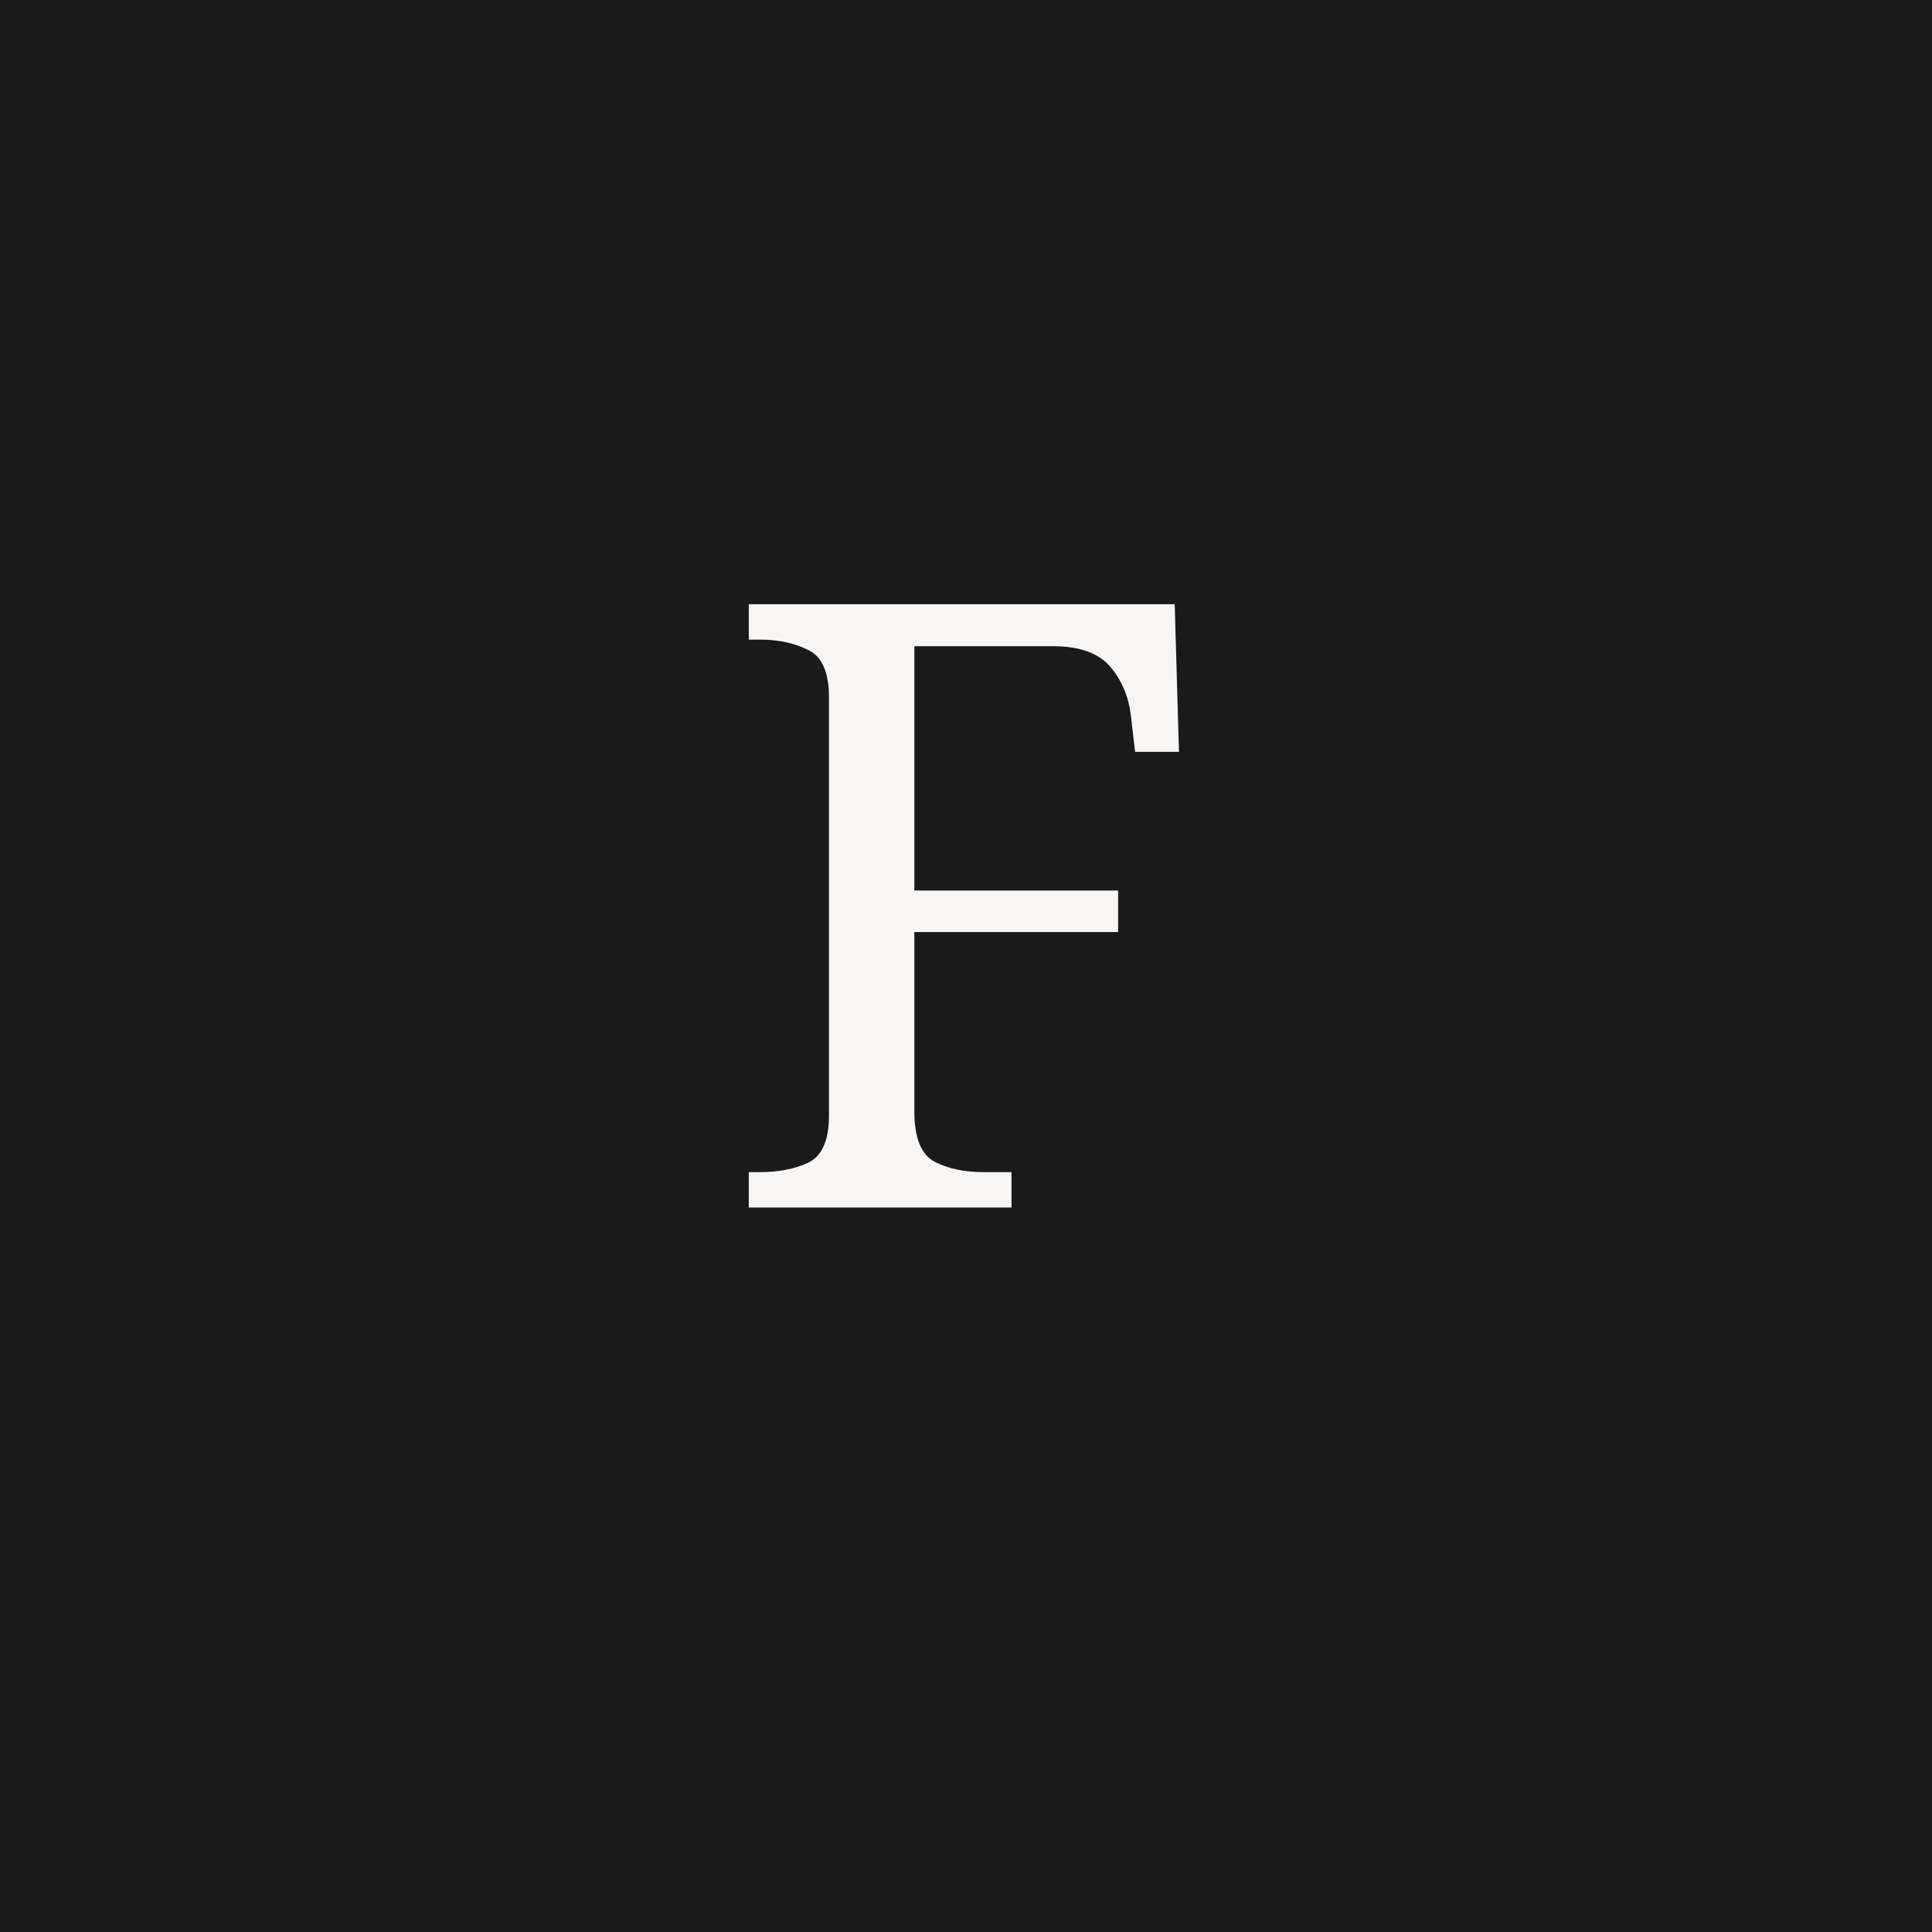
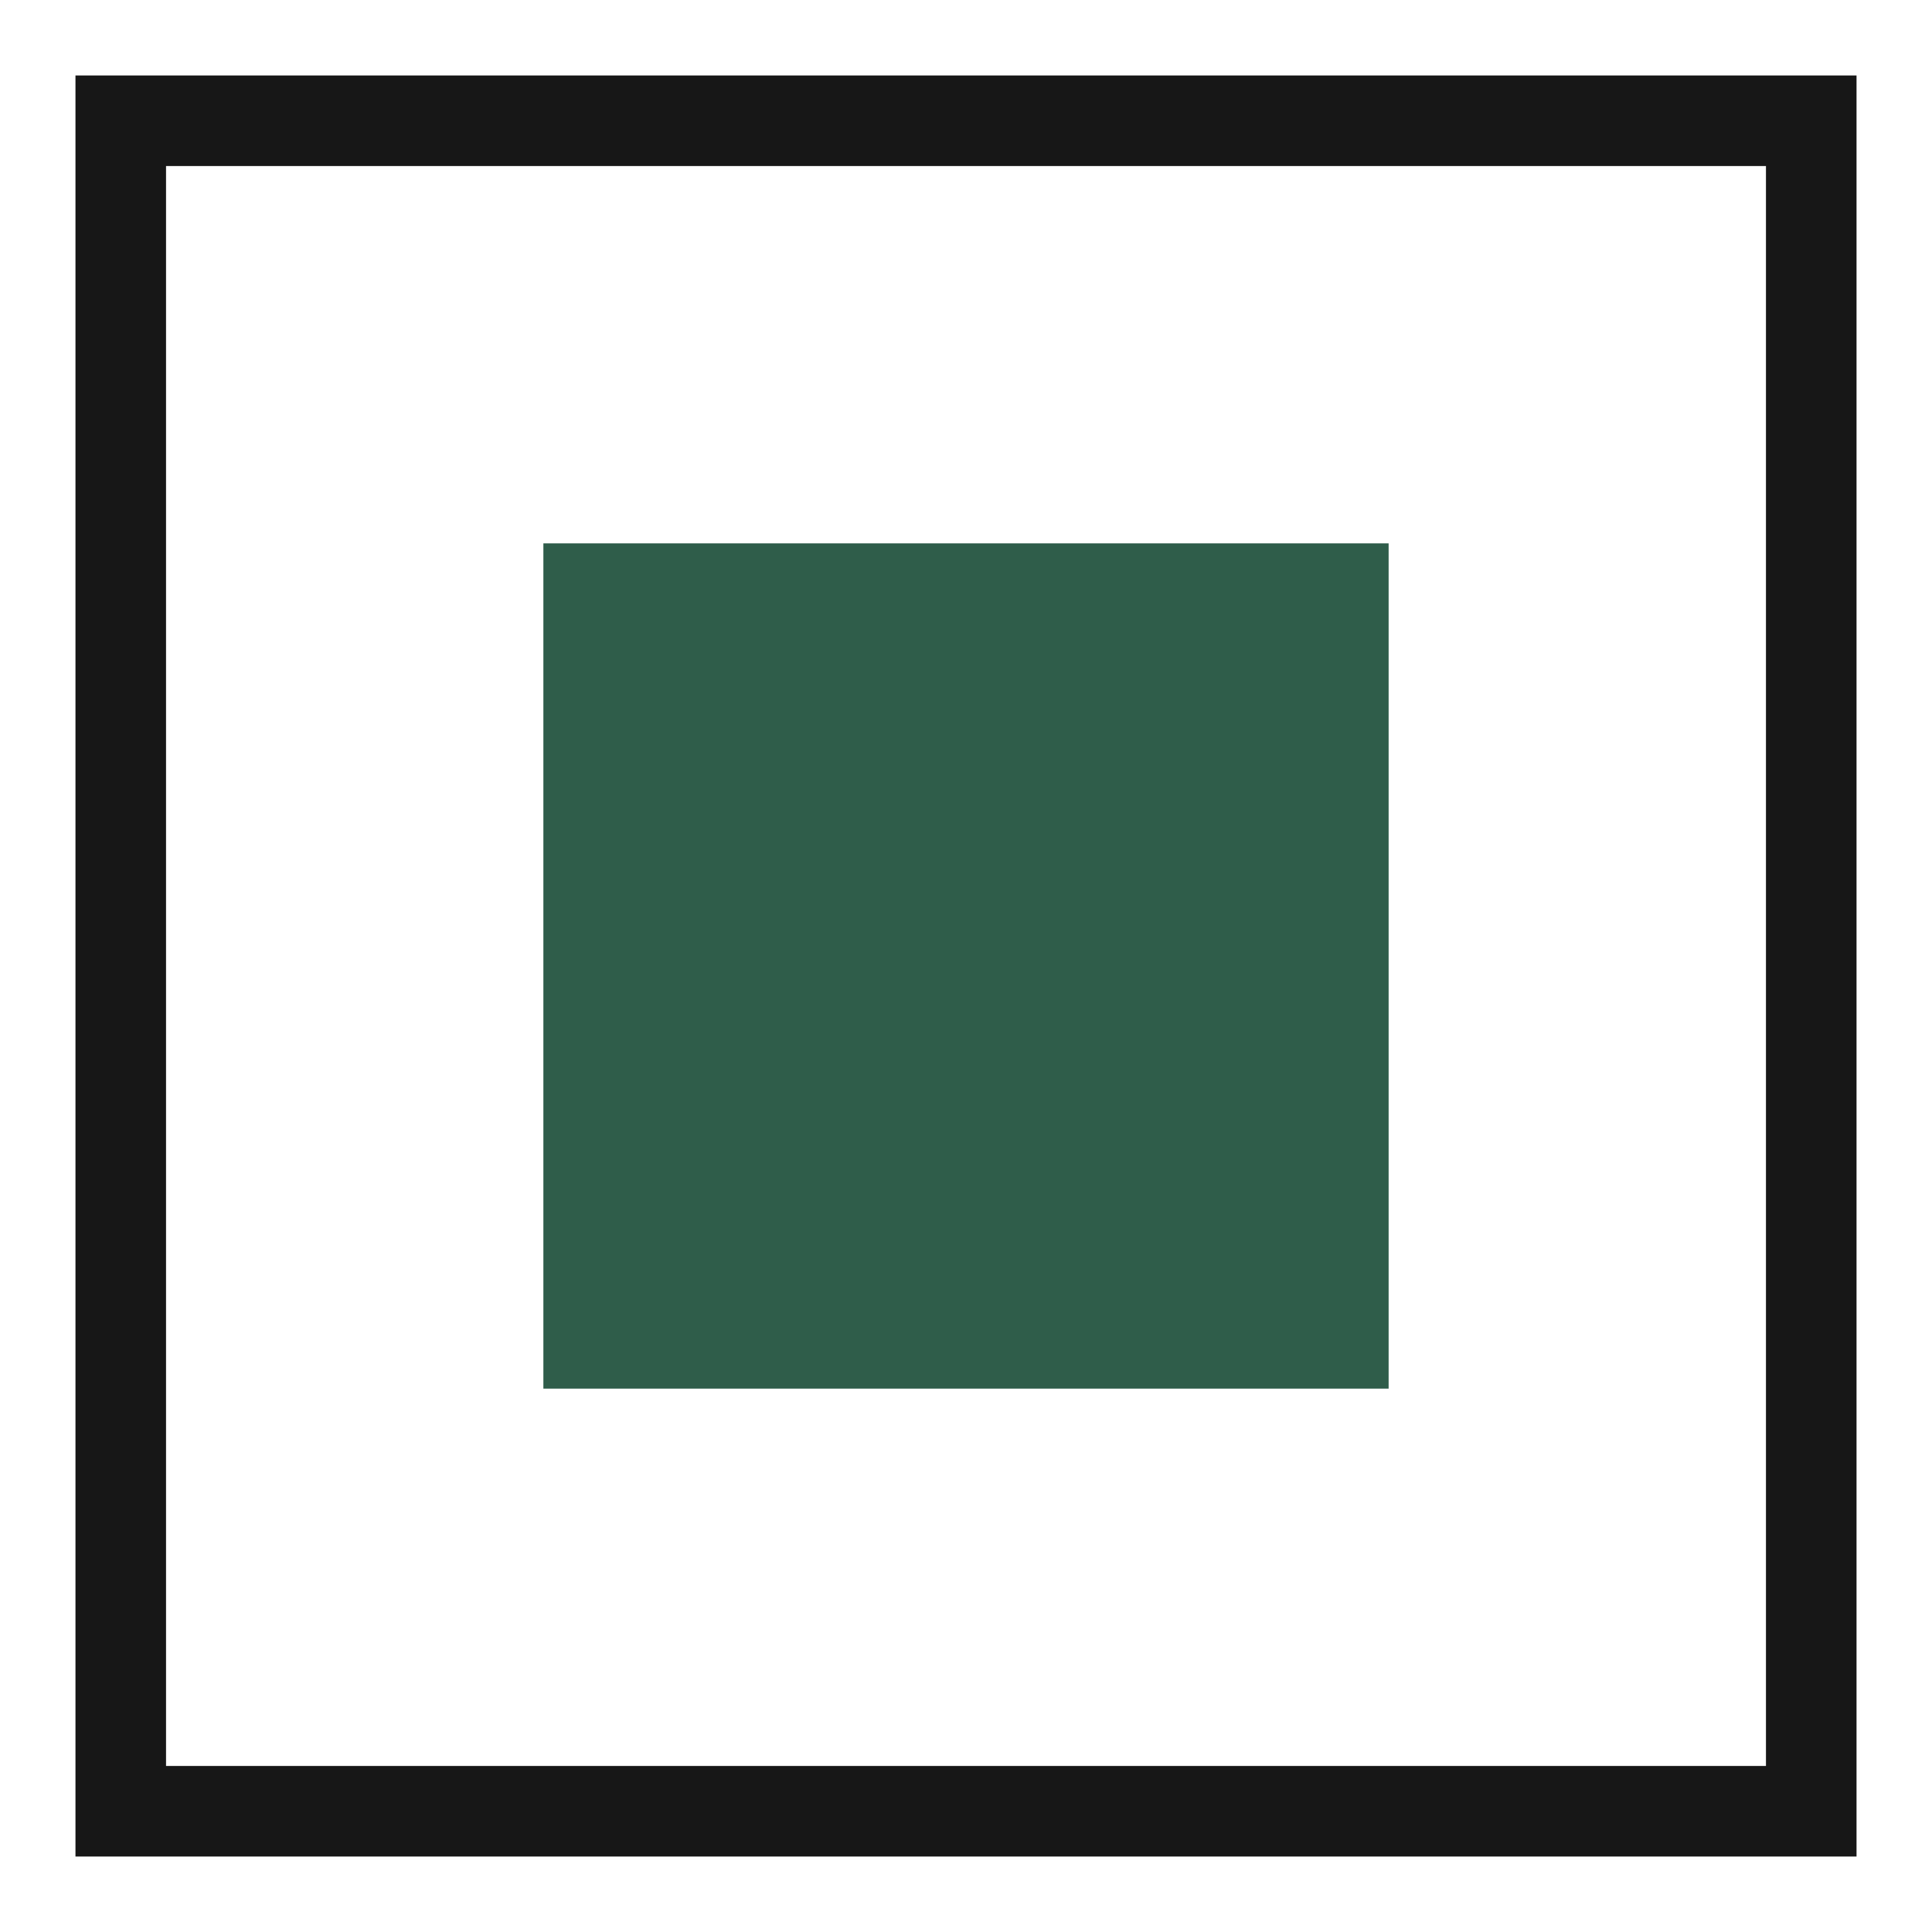
<svg xmlns="http://www.w3.org/2000/svg" viewBox="0 0 64 64" role="img" aria-label="Ferresa">
-   <rect width="64" height="64" fill="#1a1a1a" />
-   <text x="32" y="40" text-anchor="middle" font-family="Georgia, serif" font-size="28" fill="#f7f6f4">F</text>
+   <rect x="4" y="4" width="56" height="56" fill="none" stroke="#171717" stroke-width="3" />
+   <rect x="18" y="18" width="28" height="28" fill="#2F5D4A" />
</svg>
